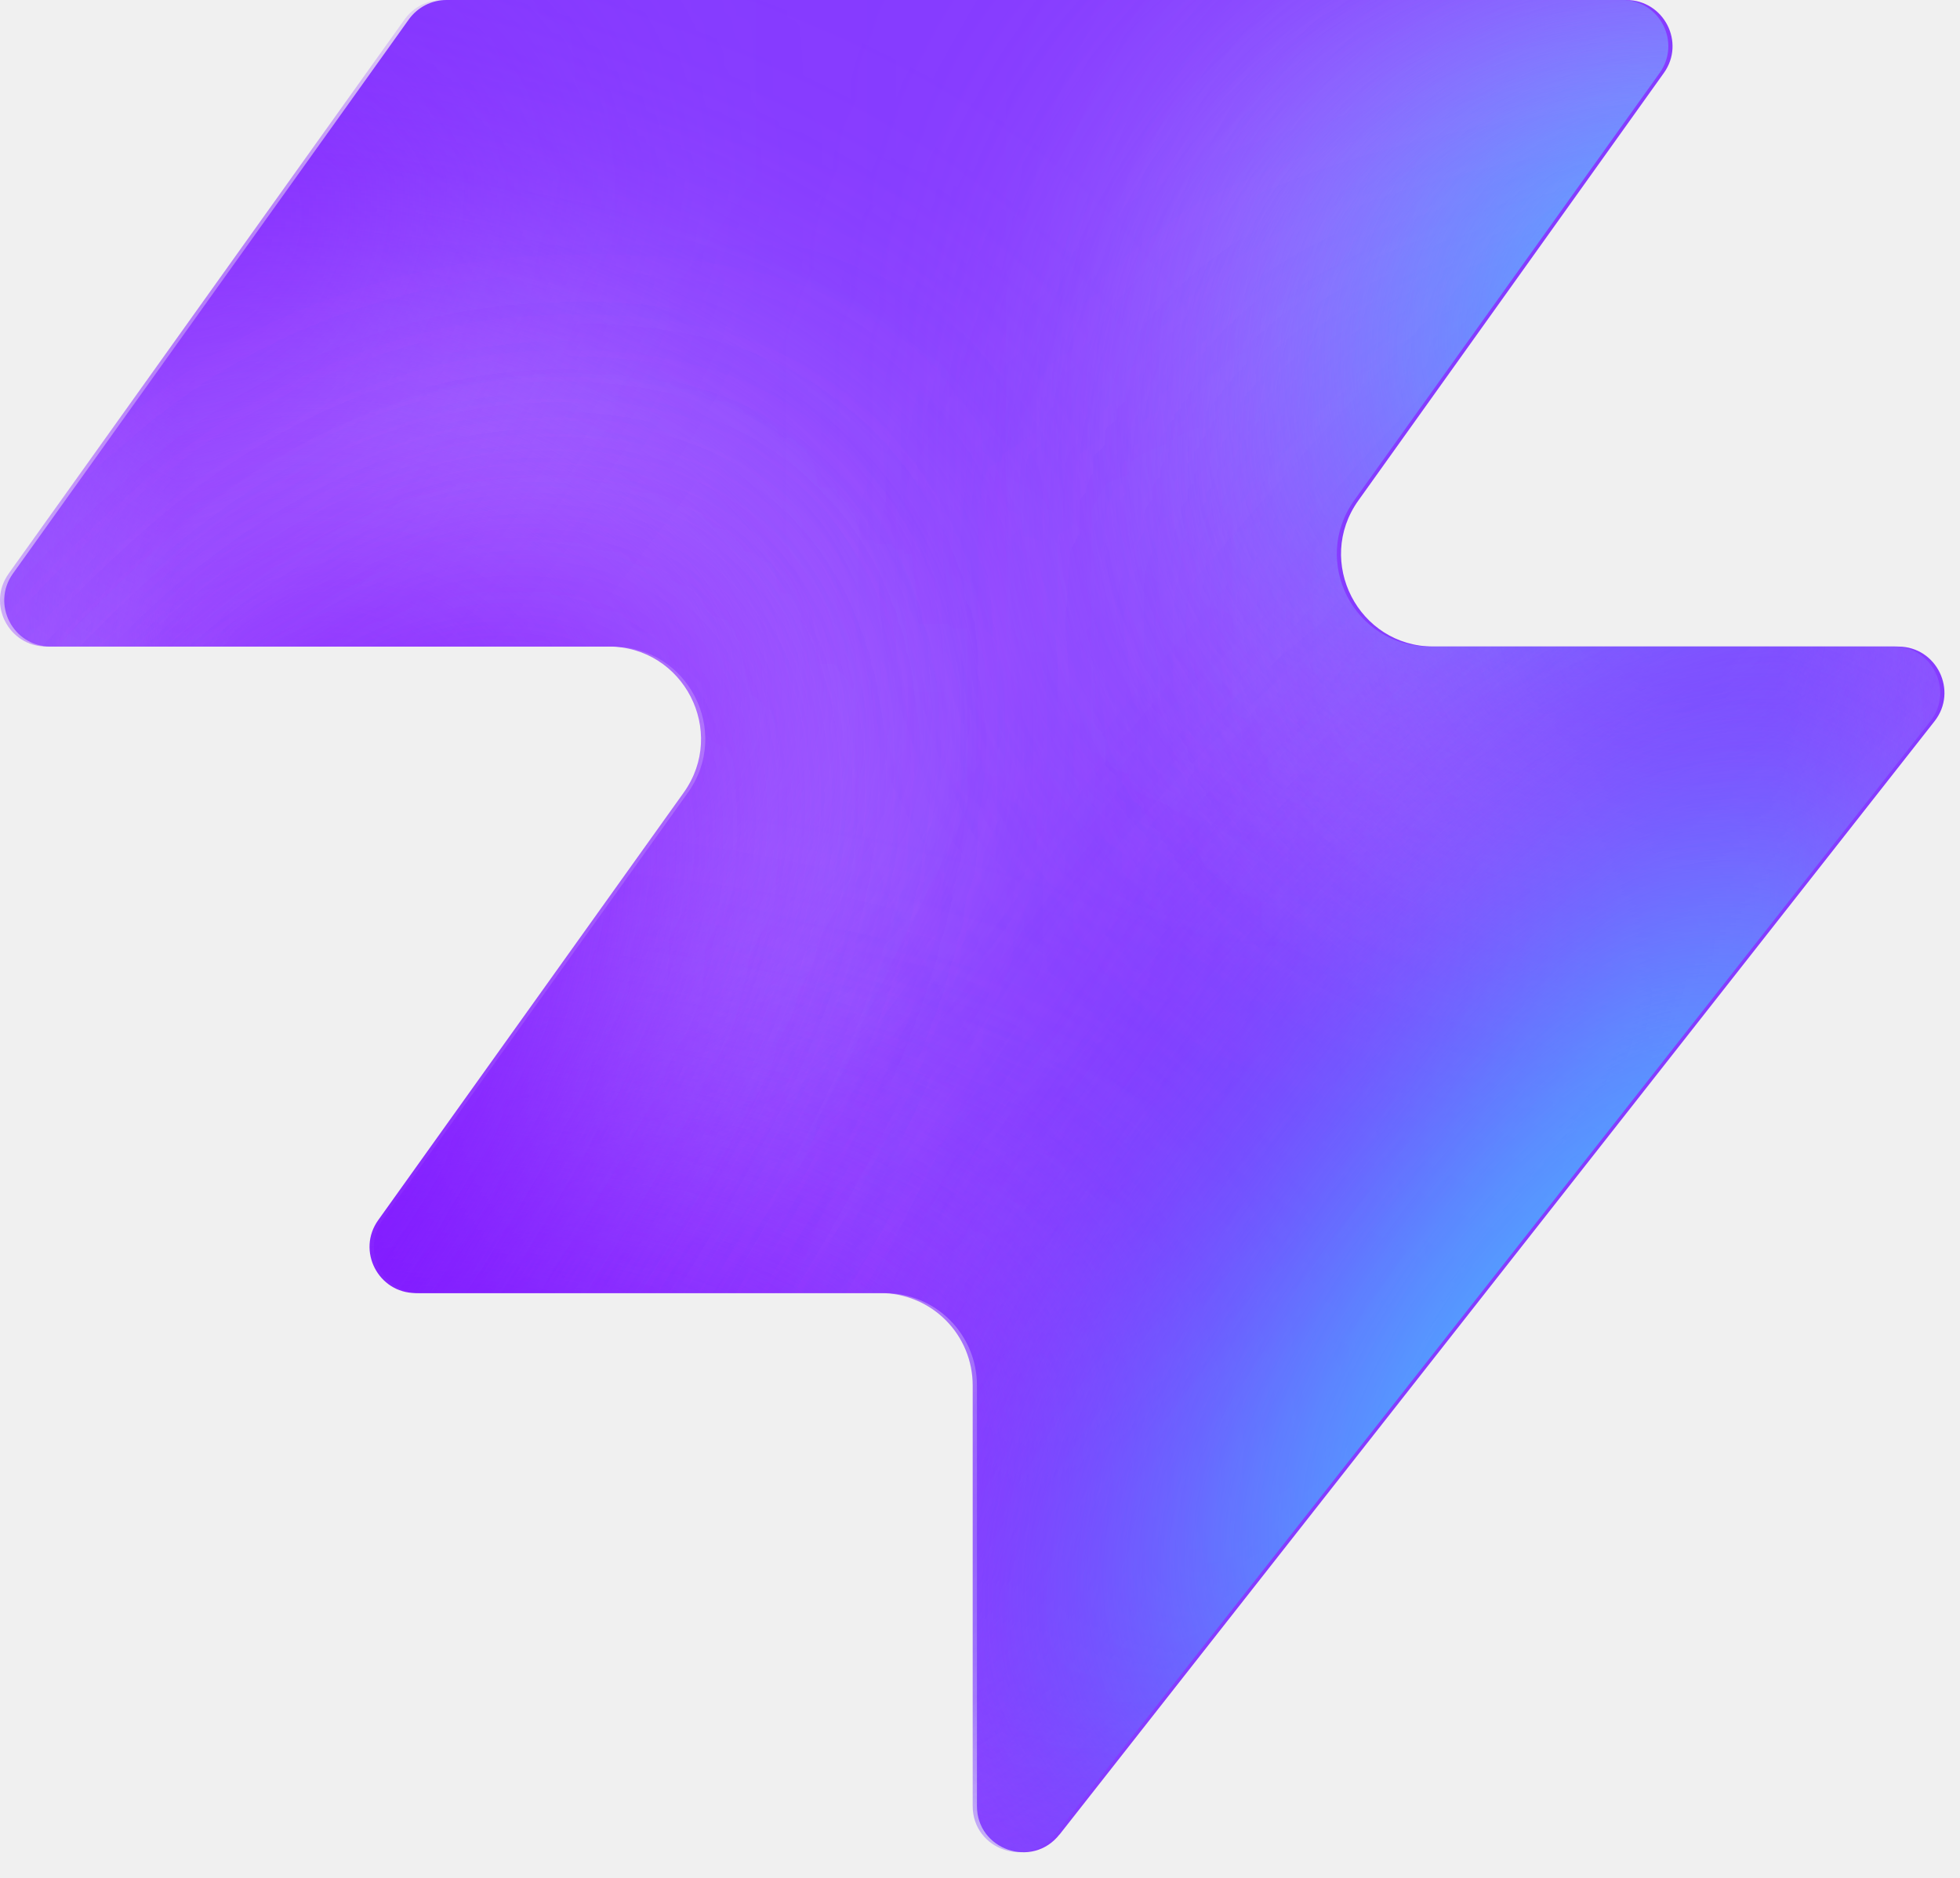
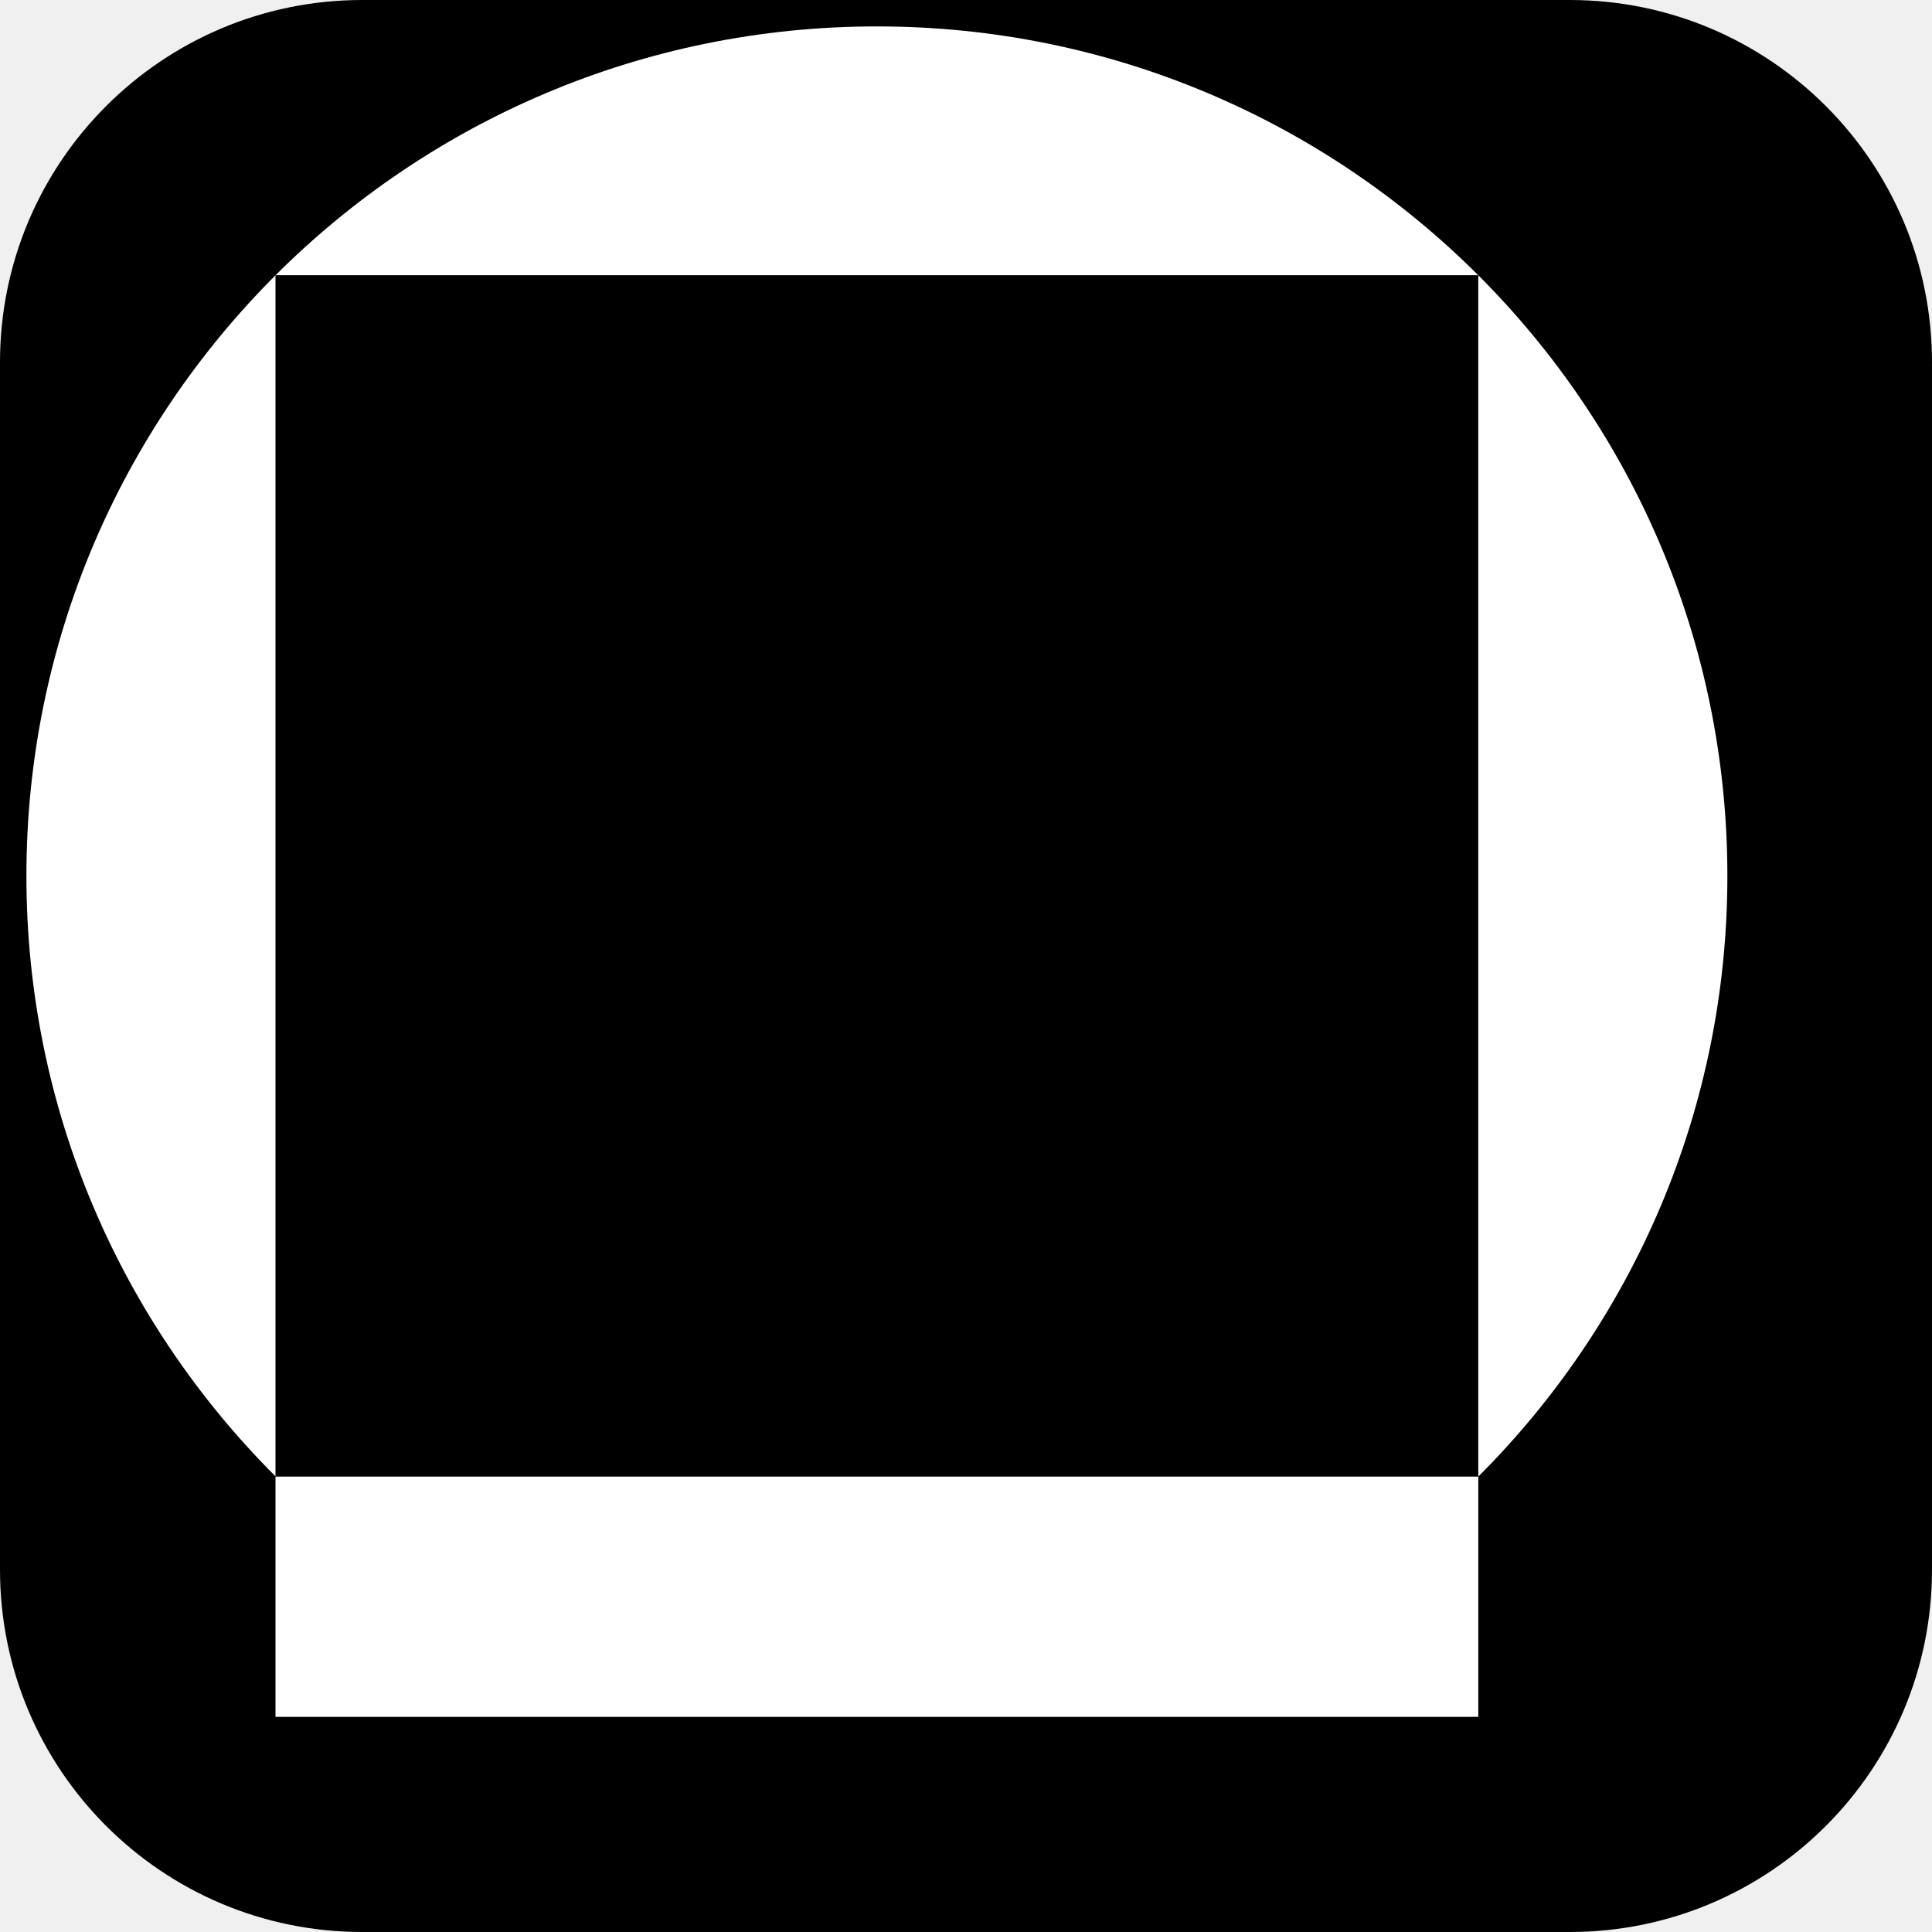
- <svg xmlns="http://www.w3.org/2000/svg" width="48" height="46" fill="none" viewBox="0 0 48 46">
-   <path fill="#863bff" d="M25.946 44.938c-.664.845-2.021.375-2.021-.698V33.937a2.26 2.26 0 0 0-2.262-2.262H10.287c-.92 0-1.456-1.04-.92-1.788l7.48-10.471c1.07-1.497 0-3.578-1.842-3.578H1.237c-.92 0-1.456-1.04-.92-1.788L10.013.474c.214-.297.556-.474.92-.474h28.894c.92 0 1.456 1.04.92 1.788l-7.48 10.471c-1.07 1.498 0 3.579 1.842 3.579h11.377c.943 0 1.473 1.088.89 1.83L25.947 44.94z" style="fill:#863bff;fill:color(display-p3 .525 .23 1);fill-opacity:1" />
-   <mask id="a" width="48" height="46" x="0" y="0" maskUnits="userSpaceOnUse" style="mask-type:alpha">
-     <path fill="#000" d="M25.842 44.938c-.664.844-2.021.375-2.021-.698V33.937a2.26 2.26 0 0 0-2.262-2.262H10.183c-.92 0-1.456-1.04-.92-1.788l7.48-10.471c1.07-1.498 0-3.579-1.842-3.579H1.133c-.92 0-1.456-1.04-.92-1.787L9.91.473c.214-.297.556-.474.92-.474h28.894c.92 0 1.456 1.04.92 1.788l-7.48 10.471c-1.07 1.498 0 3.578 1.842 3.578h11.377c.943 0 1.473 1.088.89 1.832L25.843 44.94z" style="fill:#000;fill-opacity:1" />
-   </mask>
-   <g mask="url(#a)">
-     <g filter="url(#b)">
-       <ellipse cx="5.508" cy="14.704" fill="#ede6ff" rx="5.508" ry="14.704" style="fill:#ede6ff;fill:color(display-p3 .927 .903 1);fill-opacity:1" transform="matrix(.00324 1 1 -.00324 -4.47 31.516)" />
-     </g>
-     <g filter="url(#c)">
-       <ellipse cx="10.399" cy="29.851" fill="#ede6ff" rx="10.399" ry="29.851" style="fill:#ede6ff;fill:color(display-p3 .927 .903 1);fill-opacity:1" transform="matrix(.00324 1 1 -.00324 -39.328 7.883)" />
-     </g>
-     <g filter="url(#d)">
-       <ellipse cx="5.508" cy="30.487" fill="#7e14ff" rx="5.508" ry="30.487" style="fill:#7e14ff;fill:color(display-p3 .492 .077 1);fill-opacity:1" transform="rotate(89.814 -25.913 -14.639)scale(1 -1)" />
-     </g>
-     <g filter="url(#e)">
-       <ellipse cx="5.508" cy="30.599" fill="#7e14ff" rx="5.508" ry="30.599" style="fill:#7e14ff;fill:color(display-p3 .492 .077 1);fill-opacity:1" transform="rotate(89.814 -32.644 -3.334)scale(1 -1)" />
-     </g>
-     <g filter="url(#f)">
-       <ellipse cx="5.508" cy="30.599" fill="#7e14ff" rx="5.508" ry="30.599" style="fill:#7e14ff;fill:color(display-p3 .492 .077 1);fill-opacity:1" transform="matrix(.00324 1 1 -.00324 -34.34 30.47)" />
-     </g>
-     <g filter="url(#g)">
-       <ellipse cx="14.072" cy="22.078" fill="#ede6ff" rx="14.072" ry="22.078" style="fill:#ede6ff;fill:color(display-p3 .927 .903 1);fill-opacity:1" transform="rotate(93.35 24.506 48.493)scale(-1 1)" />
-     </g>
-     <g filter="url(#h)">
-       <ellipse cx="3.47" cy="21.501" fill="#7e14ff" rx="3.47" ry="21.501" style="fill:#7e14ff;fill:color(display-p3 .492 .077 1);fill-opacity:1" transform="rotate(89.009 28.708 47.59)scale(-1 1)" />
-     </g>
-     <g filter="url(#i)">
-       <ellipse cx="3.47" cy="21.501" fill="#7e14ff" rx="3.47" ry="21.501" style="fill:#7e14ff;fill:color(display-p3 .492 .077 1);fill-opacity:1" transform="rotate(89.009 28.708 47.59)scale(-1 1)" />
-     </g>
-     <g filter="url(#j)">
-       <ellipse cx=".387" cy="8.972" fill="#7e14ff" rx="4.407" ry="29.108" style="fill:#7e14ff;fill:color(display-p3 .492 .077 1);fill-opacity:1" transform="rotate(39.51 .387 8.972)" />
-     </g>
-     <g filter="url(#k)">
-       <ellipse cx="47.523" cy="-6.092" fill="#7e14ff" rx="4.407" ry="29.108" style="fill:#7e14ff;fill:color(display-p3 .492 .077 1);fill-opacity:1" transform="rotate(37.892 47.523 -6.092)" />
-     </g>
-     <g filter="url(#l)">
-       <ellipse cx="41.412" cy="6.333" fill="#47bfff" rx="5.971" ry="9.665" style="fill:#47bfff;fill:color(display-p3 .28 .748 1);fill-opacity:1" transform="rotate(37.892 41.412 6.333)" />
-     </g>
-     <g filter="url(#m)">
-       <ellipse cx="-1.879" cy="38.332" fill="#7e14ff" rx="4.407" ry="29.108" style="fill:#7e14ff;fill:color(display-p3 .492 .077 1);fill-opacity:1" transform="rotate(37.892 -1.88 38.332)" />
-     </g>
-     <g filter="url(#n)">
-       <ellipse cx="-1.879" cy="38.332" fill="#7e14ff" rx="4.407" ry="29.108" style="fill:#7e14ff;fill:color(display-p3 .492 .077 1);fill-opacity:1" transform="rotate(37.892 -1.88 38.332)" />
-     </g>
-     <g filter="url(#o)">
-       <ellipse cx="35.651" cy="29.907" fill="#7e14ff" rx="4.407" ry="29.108" style="fill:#7e14ff;fill:color(display-p3 .492 .077 1);fill-opacity:1" transform="rotate(37.892 35.651 29.907)" />
-     </g>
-     <g filter="url(#p)">
-       <ellipse cx="38.418" cy="32.4" fill="#47bfff" rx="5.971" ry="15.297" style="fill:#47bfff;fill:color(display-p3 .28 .748 1);fill-opacity:1" transform="rotate(37.892 38.418 32.4)" />
-     </g>
-   </g>
-   <defs>
-     <filter id="b" width="60.045" height="41.654" x="-19.77" y="16.149" color-interpolation-filters="sRGB" filterUnits="userSpaceOnUse">
-       <feFlood flood-opacity="0" result="BackgroundImageFix" />
-       <feBlend in="SourceGraphic" in2="BackgroundImageFix" result="shape" />
-       <feGaussianBlur result="effect1_foregroundBlur_2002_17158" stdDeviation="7.659" />
-     </filter>
-     <filter id="c" width="90.34" height="51.437" x="-54.613" y="-7.533" color-interpolation-filters="sRGB" filterUnits="userSpaceOnUse">
-       <feFlood flood-opacity="0" result="BackgroundImageFix" />
-       <feBlend in="SourceGraphic" in2="BackgroundImageFix" result="shape" />
-       <feGaussianBlur result="effect1_foregroundBlur_2002_17158" stdDeviation="7.659" />
-     </filter>
-     <filter id="d" width="79.355" height="29.4" x="-49.64" y="2.03" color-interpolation-filters="sRGB" filterUnits="userSpaceOnUse">
-       <feFlood flood-opacity="0" result="BackgroundImageFix" />
-       <feBlend in="SourceGraphic" in2="BackgroundImageFix" result="shape" />
-       <feGaussianBlur result="effect1_foregroundBlur_2002_17158" stdDeviation="4.596" />
-     </filter>
-     <filter id="e" width="79.579" height="29.4" x="-45.045" y="20.029" color-interpolation-filters="sRGB" filterUnits="userSpaceOnUse">
-       <feFlood flood-opacity="0" result="BackgroundImageFix" />
-       <feBlend in="SourceGraphic" in2="BackgroundImageFix" result="shape" />
-       <feGaussianBlur result="effect1_foregroundBlur_2002_17158" stdDeviation="4.596" />
-     </filter>
-     <filter id="f" width="79.579" height="29.4" x="-43.513" y="21.178" color-interpolation-filters="sRGB" filterUnits="userSpaceOnUse">
-       <feFlood flood-opacity="0" result="BackgroundImageFix" />
-       <feBlend in="SourceGraphic" in2="BackgroundImageFix" result="shape" />
-       <feGaussianBlur result="effect1_foregroundBlur_2002_17158" stdDeviation="4.596" />
-     </filter>
-     <filter id="g" width="74.749" height="58.852" x="15.756" y="-17.901" color-interpolation-filters="sRGB" filterUnits="userSpaceOnUse">
-       <feFlood flood-opacity="0" result="BackgroundImageFix" />
-       <feBlend in="SourceGraphic" in2="BackgroundImageFix" result="shape" />
-       <feGaussianBlur result="effect1_foregroundBlur_2002_17158" stdDeviation="7.659" />
-     </filter>
-     <filter id="h" width="61.377" height="25.362" x="23.548" y="2.284" color-interpolation-filters="sRGB" filterUnits="userSpaceOnUse">
-       <feFlood flood-opacity="0" result="BackgroundImageFix" />
-       <feBlend in="SourceGraphic" in2="BackgroundImageFix" result="shape" />
-       <feGaussianBlur result="effect1_foregroundBlur_2002_17158" stdDeviation="4.596" />
-     </filter>
-     <filter id="i" width="61.377" height="25.362" x="23.548" y="2.284" color-interpolation-filters="sRGB" filterUnits="userSpaceOnUse">
-       <feFlood flood-opacity="0" result="BackgroundImageFix" />
-       <feBlend in="SourceGraphic" in2="BackgroundImageFix" result="shape" />
-       <feGaussianBlur result="effect1_foregroundBlur_2002_17158" stdDeviation="4.596" />
-     </filter>
-     <filter id="j" width="56.045" height="63.649" x="-27.636" y="-22.853" color-interpolation-filters="sRGB" filterUnits="userSpaceOnUse">
-       <feFlood flood-opacity="0" result="BackgroundImageFix" />
-       <feBlend in="SourceGraphic" in2="BackgroundImageFix" result="shape" />
-       <feGaussianBlur result="effect1_foregroundBlur_2002_17158" stdDeviation="4.596" />
-     </filter>
-     <filter id="k" width="54.814" height="64.646" x="20.116" y="-38.415" color-interpolation-filters="sRGB" filterUnits="userSpaceOnUse">
-       <feFlood flood-opacity="0" result="BackgroundImageFix" />
-       <feBlend in="SourceGraphic" in2="BackgroundImageFix" result="shape" />
-       <feGaussianBlur result="effect1_foregroundBlur_2002_17158" stdDeviation="4.596" />
-     </filter>
-     <filter id="l" width="33.541" height="35.313" x="24.641" y="-11.323" color-interpolation-filters="sRGB" filterUnits="userSpaceOnUse">
-       <feFlood flood-opacity="0" result="BackgroundImageFix" />
-       <feBlend in="SourceGraphic" in2="BackgroundImageFix" result="shape" />
-       <feGaussianBlur result="effect1_foregroundBlur_2002_17158" stdDeviation="4.596" />
-     </filter>
-     <filter id="m" width="54.814" height="64.646" x="-29.286" y="6.009" color-interpolation-filters="sRGB" filterUnits="userSpaceOnUse">
-       <feFlood flood-opacity="0" result="BackgroundImageFix" />
-       <feBlend in="SourceGraphic" in2="BackgroundImageFix" result="shape" />
-       <feGaussianBlur result="effect1_foregroundBlur_2002_17158" stdDeviation="4.596" />
-     </filter>
-     <filter id="n" width="54.814" height="64.646" x="-29.286" y="6.009" color-interpolation-filters="sRGB" filterUnits="userSpaceOnUse">
-       <feFlood flood-opacity="0" result="BackgroundImageFix" />
-       <feBlend in="SourceGraphic" in2="BackgroundImageFix" result="shape" />
-       <feGaussianBlur result="effect1_foregroundBlur_2002_17158" stdDeviation="4.596" />
-     </filter>
-     <filter id="o" width="54.814" height="64.646" x="8.244" y="-2.416" color-interpolation-filters="sRGB" filterUnits="userSpaceOnUse">
-       <feFlood flood-opacity="0" result="BackgroundImageFix" />
-       <feBlend in="SourceGraphic" in2="BackgroundImageFix" result="shape" />
-       <feGaussianBlur result="effect1_foregroundBlur_2002_17158" stdDeviation="4.596" />
-     </filter>
-     <filter id="p" width="39.409" height="43.623" x="18.713" y="10.588" color-interpolation-filters="sRGB" filterUnits="userSpaceOnUse">
-       <feFlood flood-opacity="0" result="BackgroundImageFix" />
-       <feBlend in="SourceGraphic" in2="BackgroundImageFix" result="shape" />
-       <feGaussianBlur result="effect1_foregroundBlur_2002_17158" stdDeviation="4.596" />
-     </filter>
-   </defs>
+ <svg xmlns="http://www.w3.org/2000/svg" width="32" height="32" viewBox="0 0 32 32" fill="none">
+   <rect width="32" height="32" rx="6" fill="#000" />
+   <path d="M4.715 4.71H27.483V27.451C30.396 24.541 32.198 20.521 32.198 16.081C32.198 7.201 24.991 0 16.099 0C7.208 0 0 7.201 0 16.081C0 20.52 1.802 24.537 4.715 27.446V4.71Z" fill="white" transform="scale(0.875) translate(0.5, 0.5)" />
+   <path d="M4.72 27.451H4.715V31.999H27.483V27.451H4.72Z" fill="white" transform="scale(0.875) translate(0.5, 0.5)" />
</svg>
